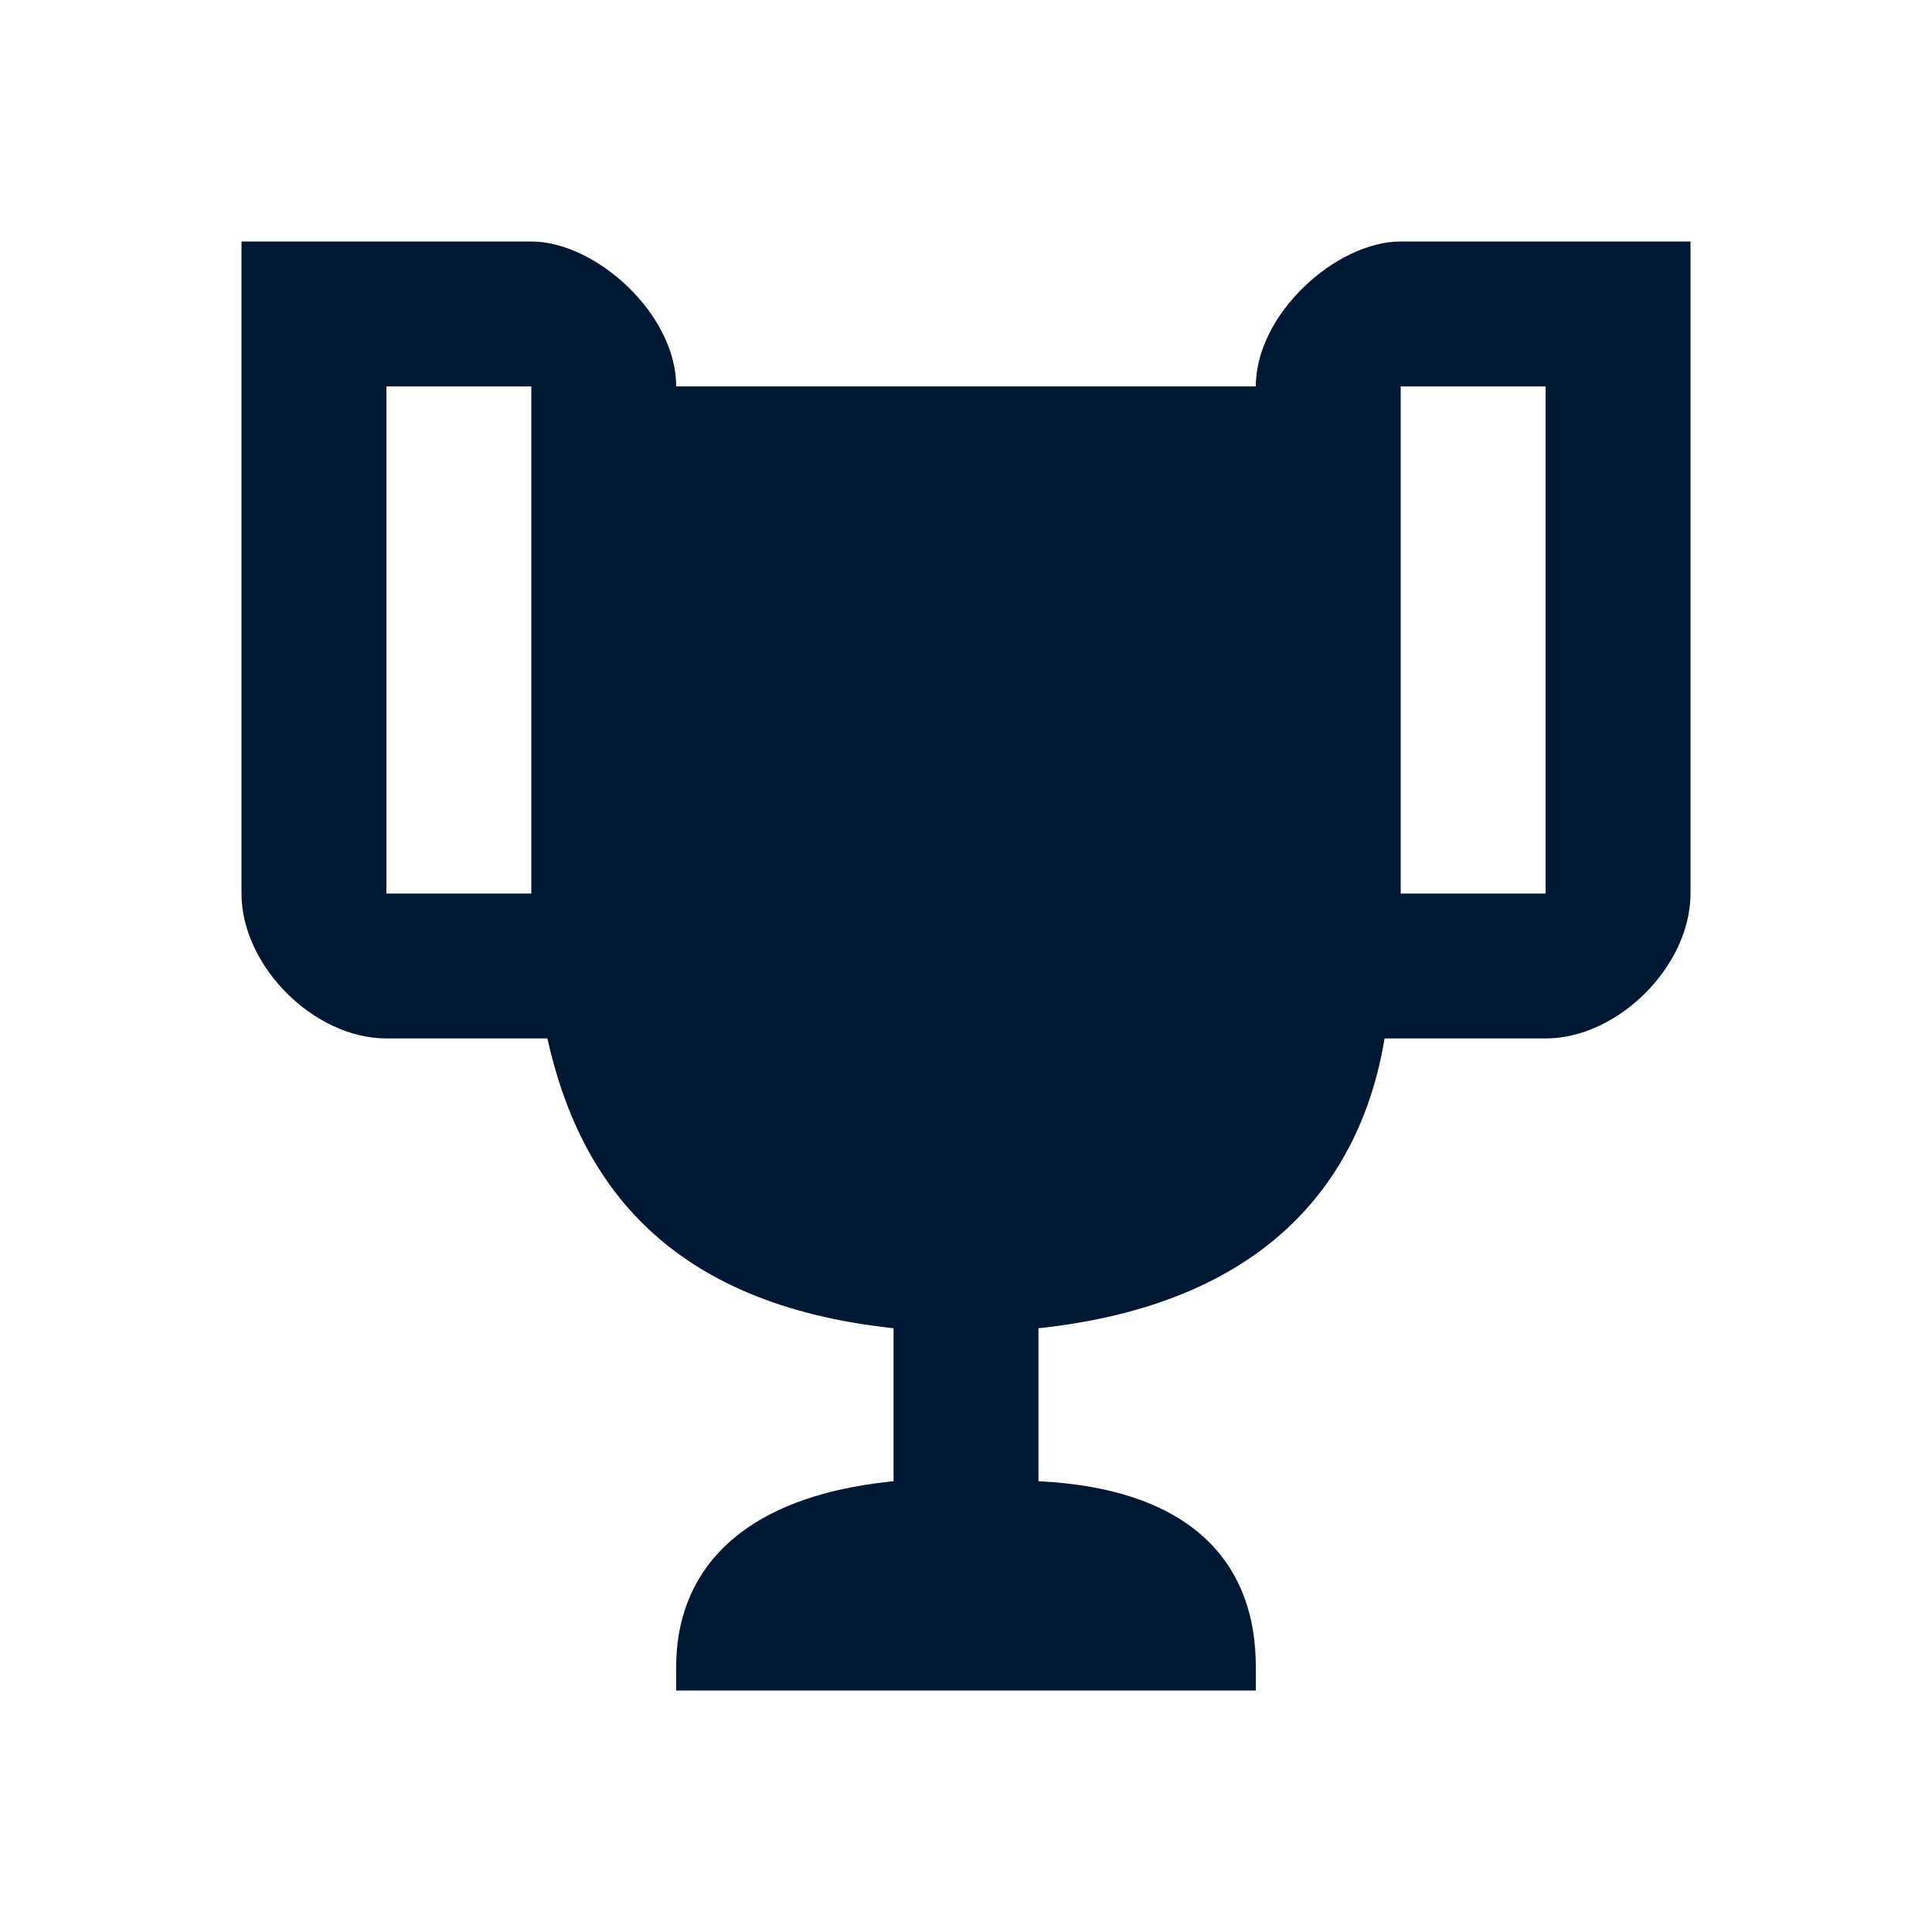
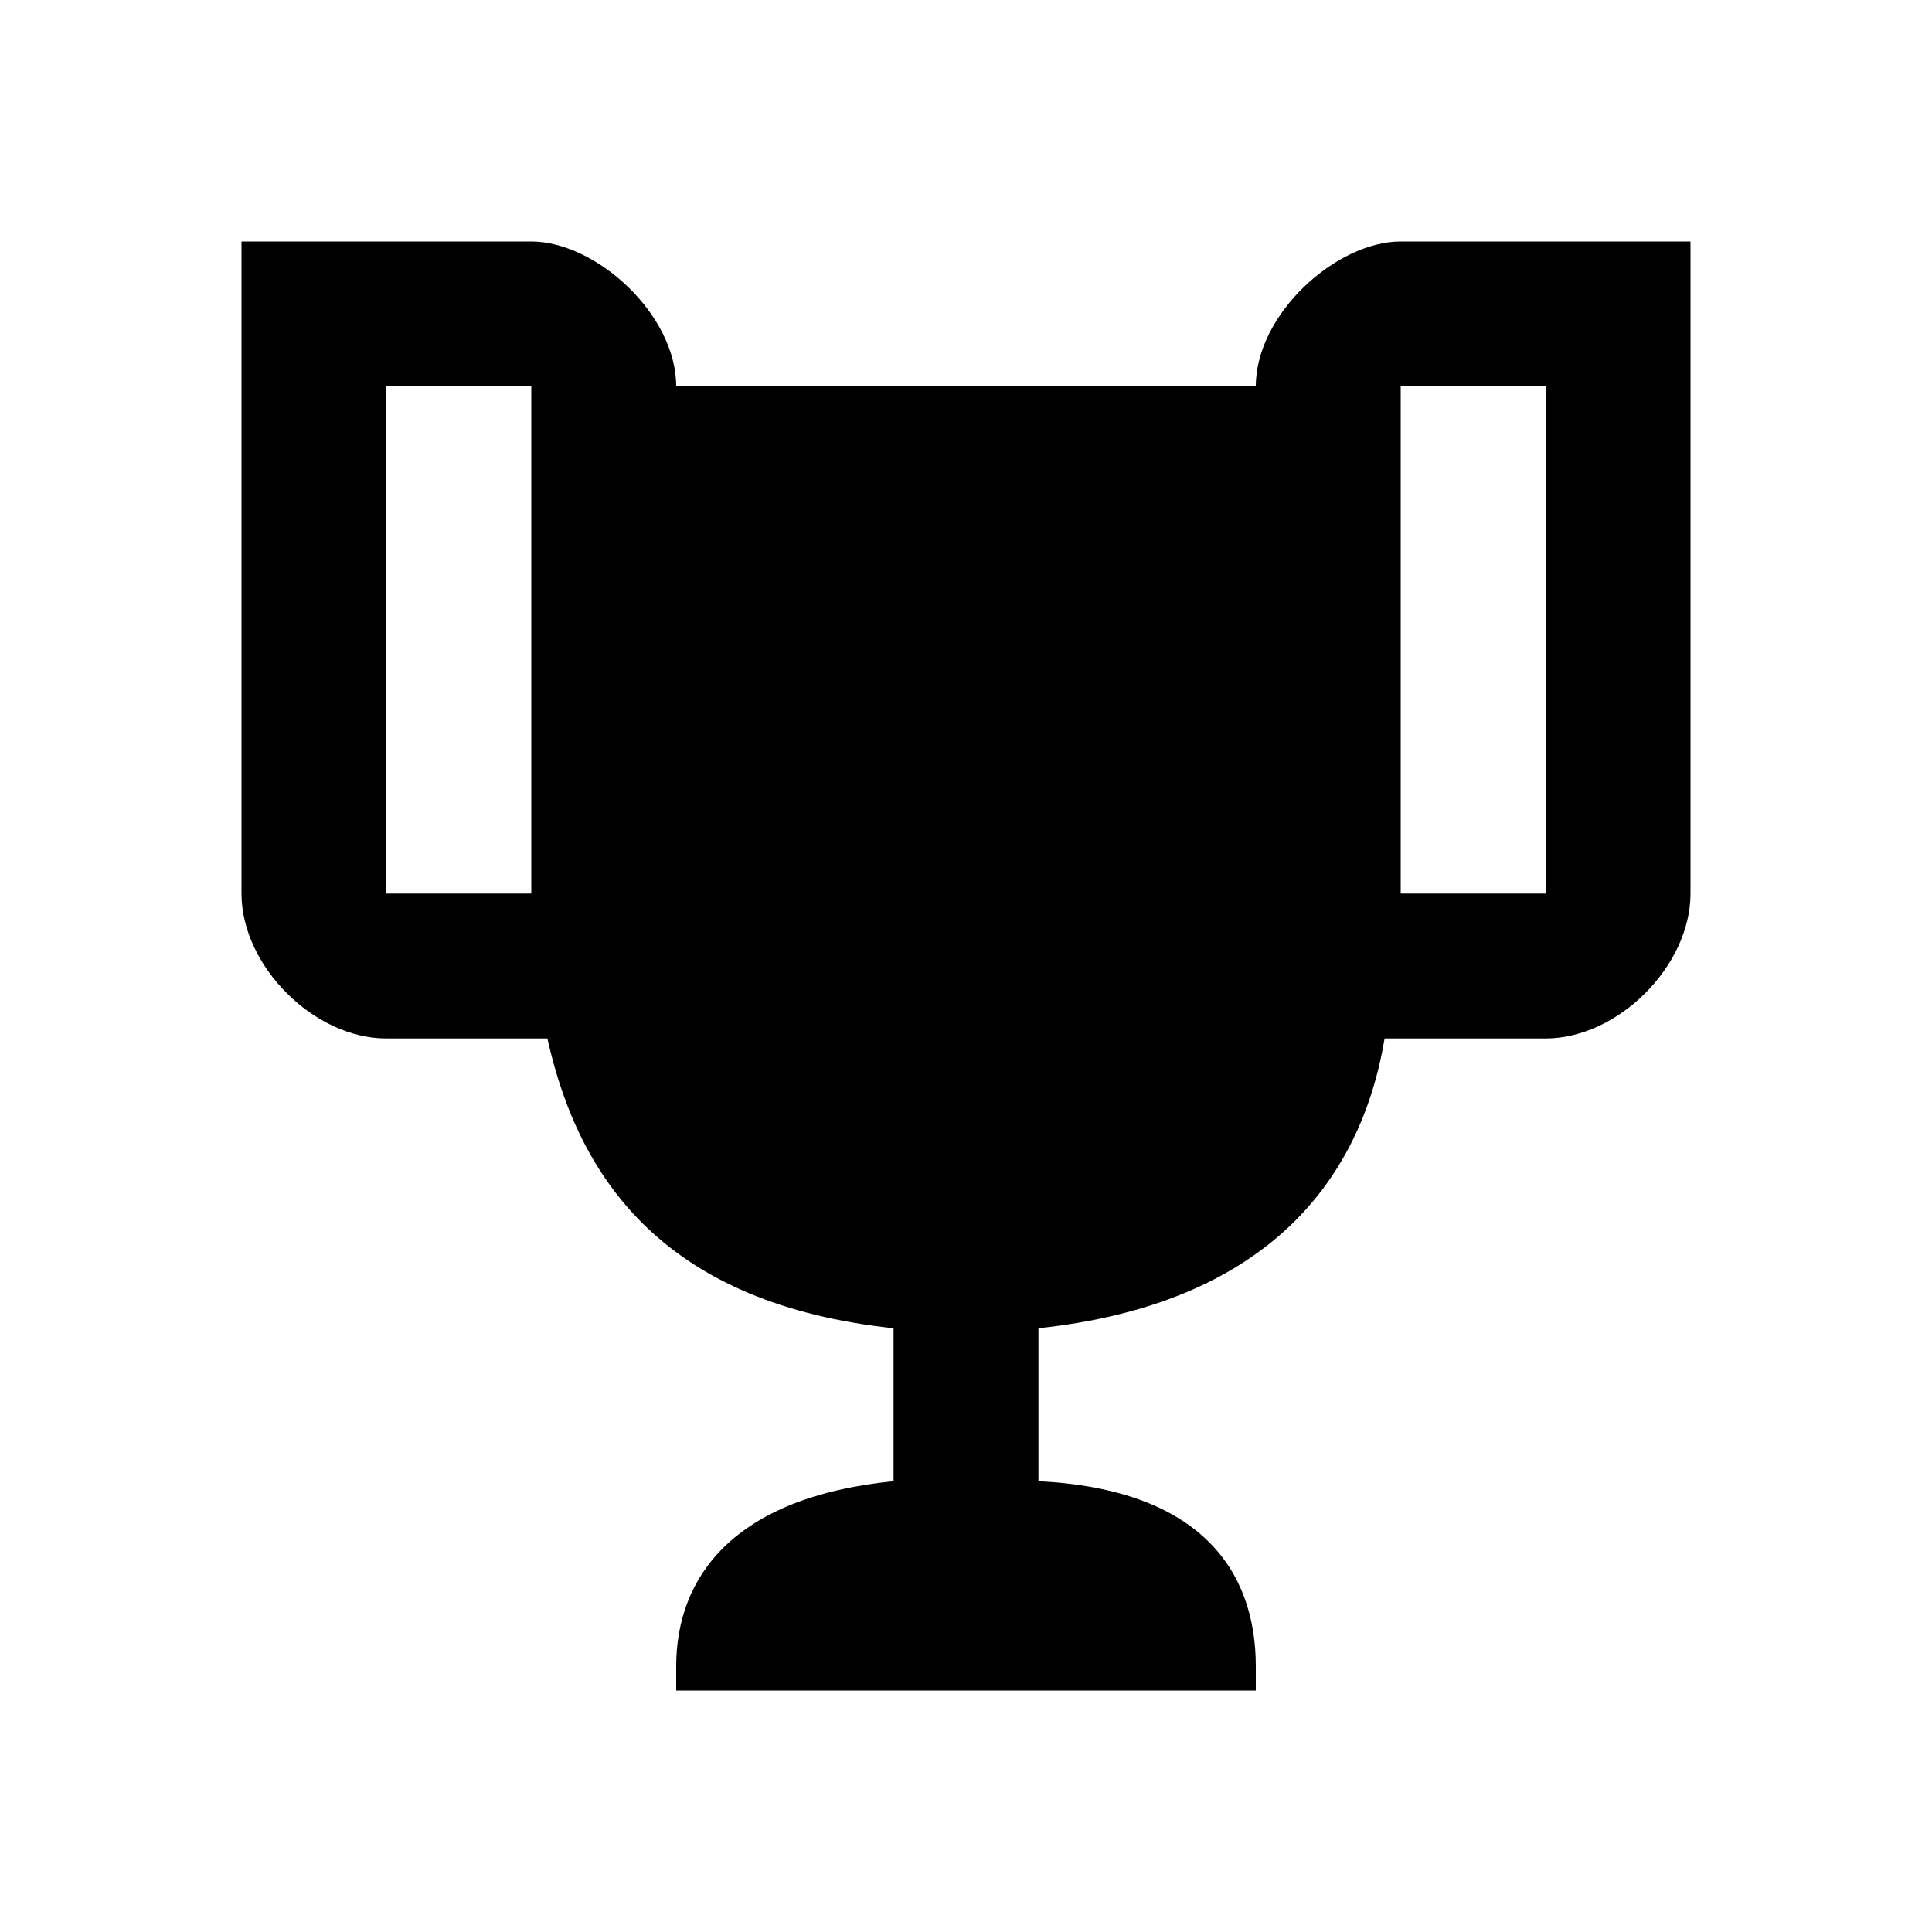
<svg xmlns="http://www.w3.org/2000/svg" version="1.1" id="Layer_1" x="0px" y="0px" viewBox="0 0 24 24" style="enable-background:new 0 0 24 24;" xml:space="preserve">
-   <style type="text/css">
- 	.st0{fill:#001833;}
- </style>
  <path id="path-1_1_" class="st0" d="M19.4,3h-0.6h-1.4c-0.8,0-1.8,0.9-1.8,1.8H8.4c0-0.9-1-1.8-1.8-1.8H5.2H4.6H3v8.1  c0,0.9,0.9,1.8,1.8,1.8h2c0.4,1.8,1.5,3.3,4.3,3.6v1.9c-2,0.2-2.7,1.2-2.7,2.3V21h7.2v-0.3c0-1.2-0.7-2.2-2.7-2.3v-1.9  c2.8-0.3,4-1.8,4.3-3.6h2c0.9,0,1.8-0.9,1.8-1.8V3H19.4L19.4,3z M4.8,11.1V4.8h1.8v1.8v4.5C5.8,11.1,5.1,11.1,4.8,11.1L4.8,11.1z   M19.2,11.1c-0.3,0-1,0-1.8,0V6.6V4.8h1.8V11.1z" />
</svg>
